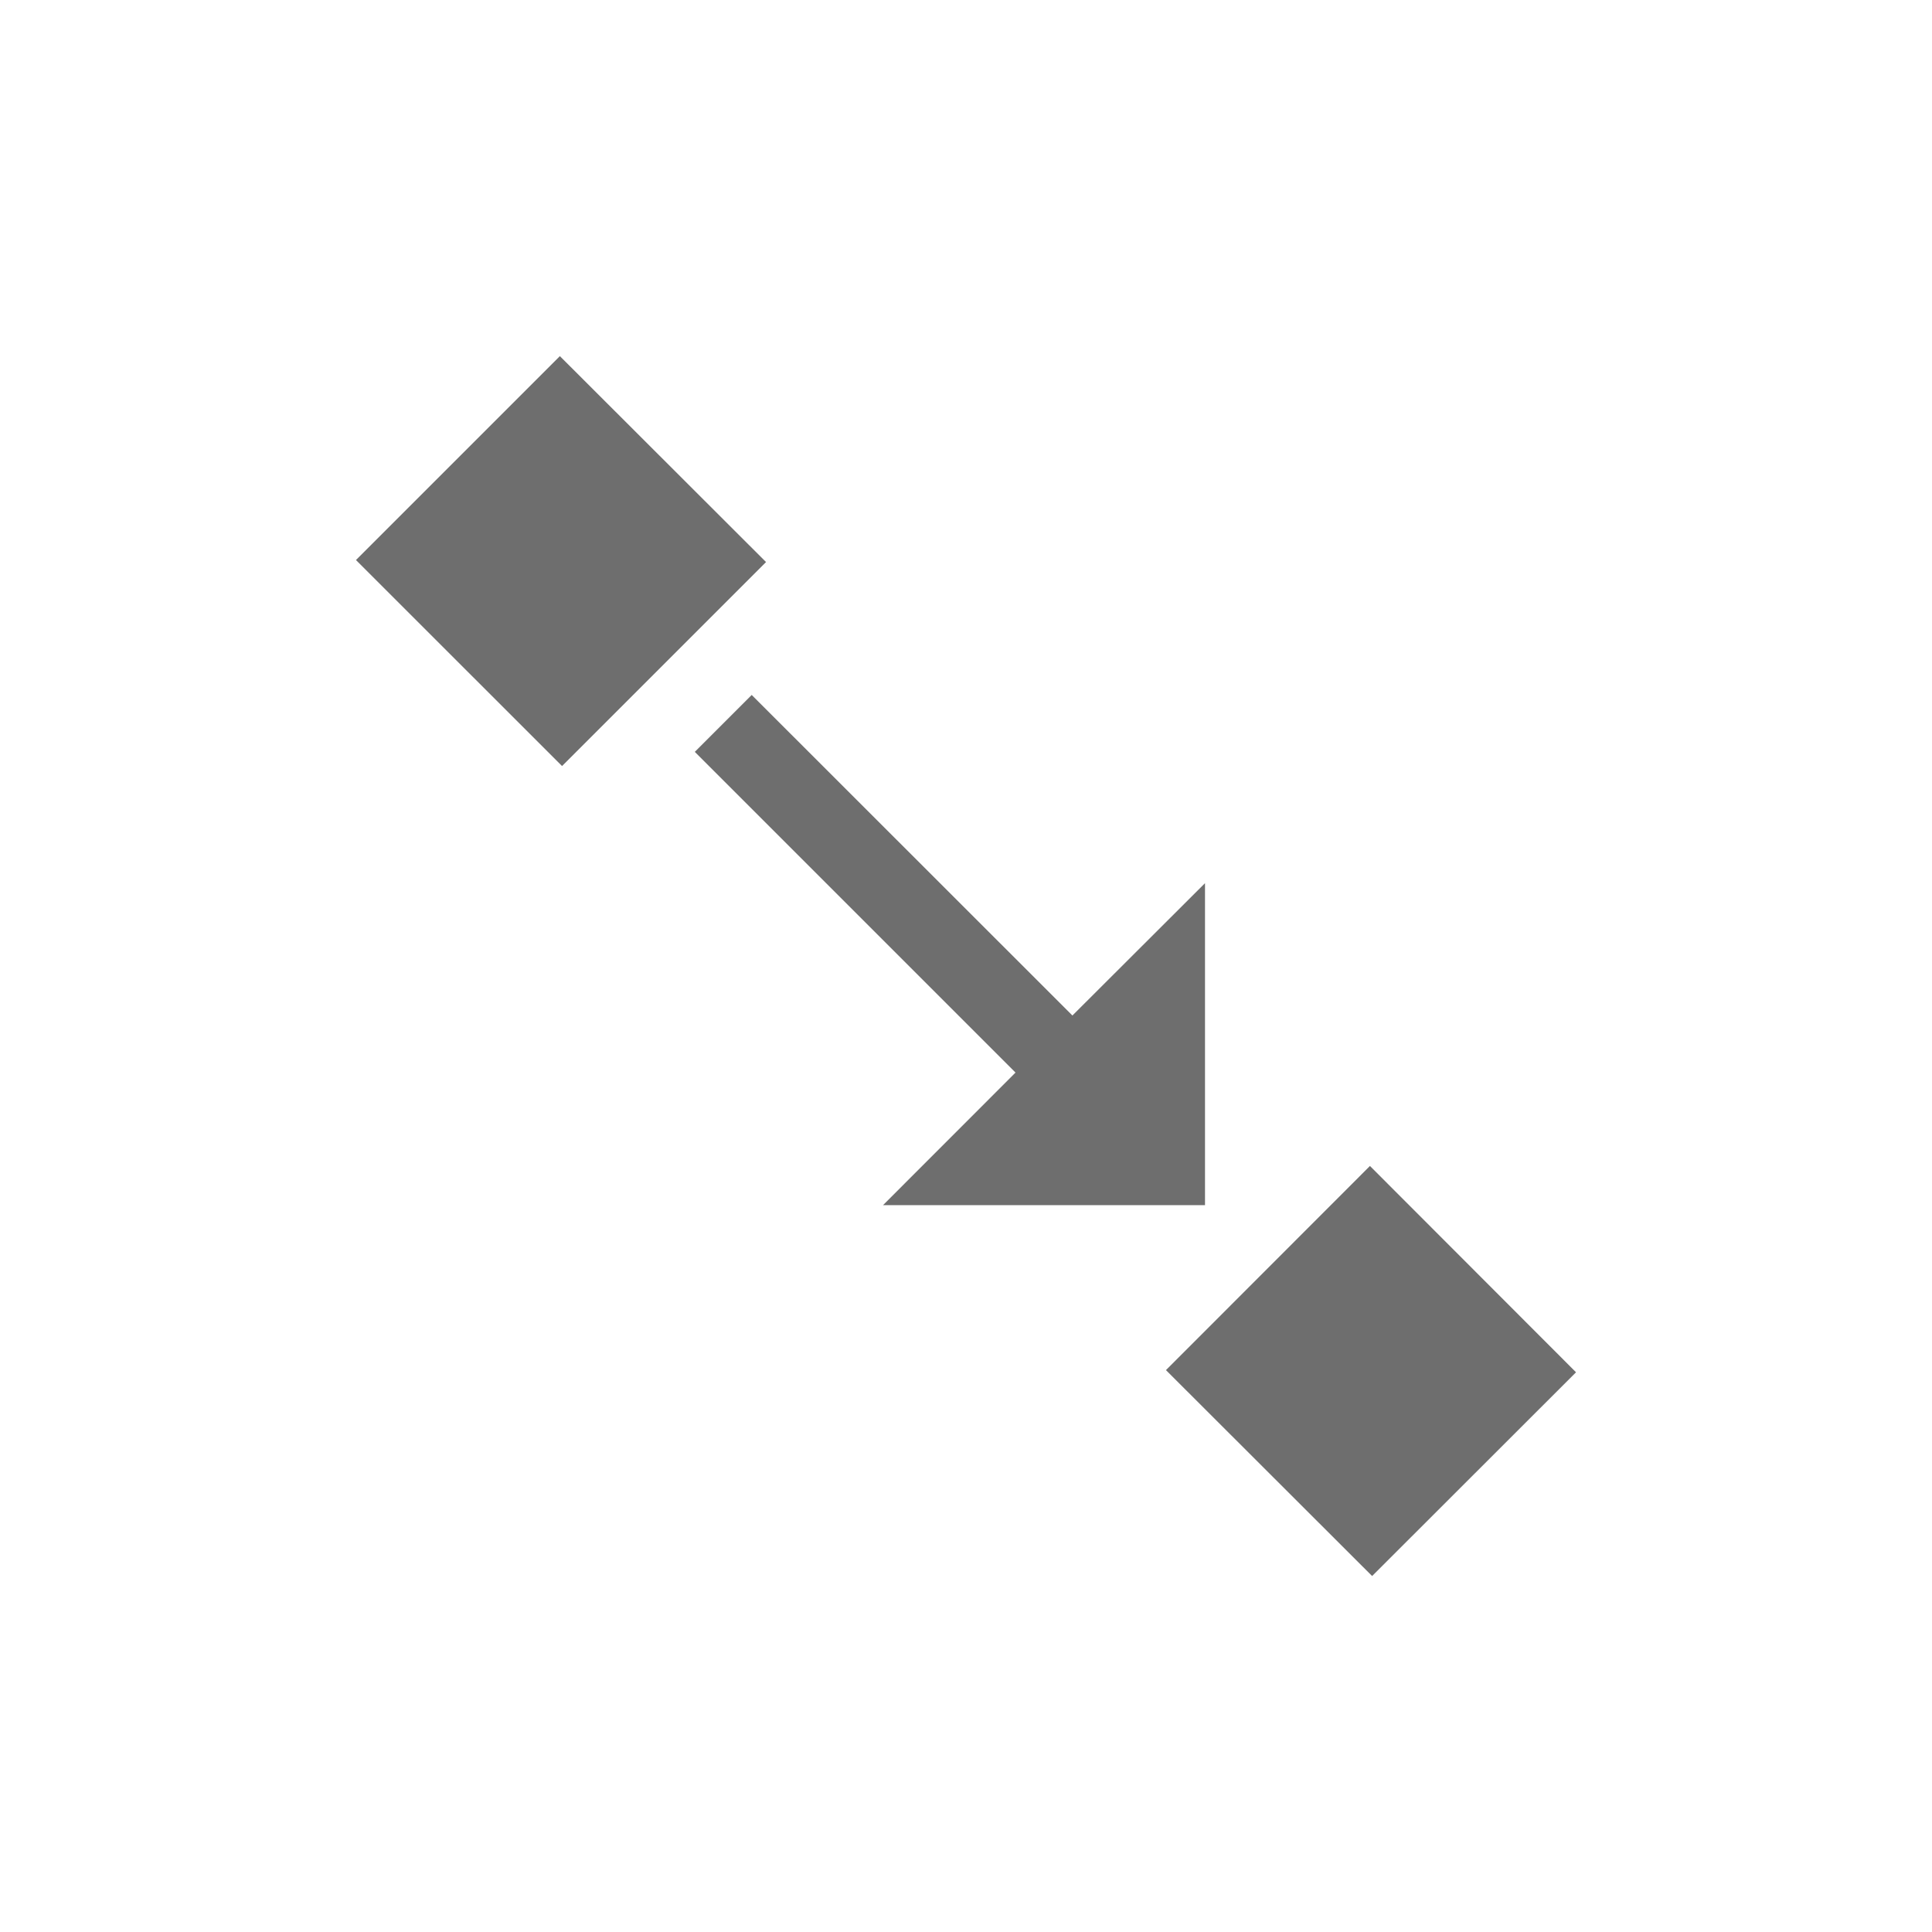
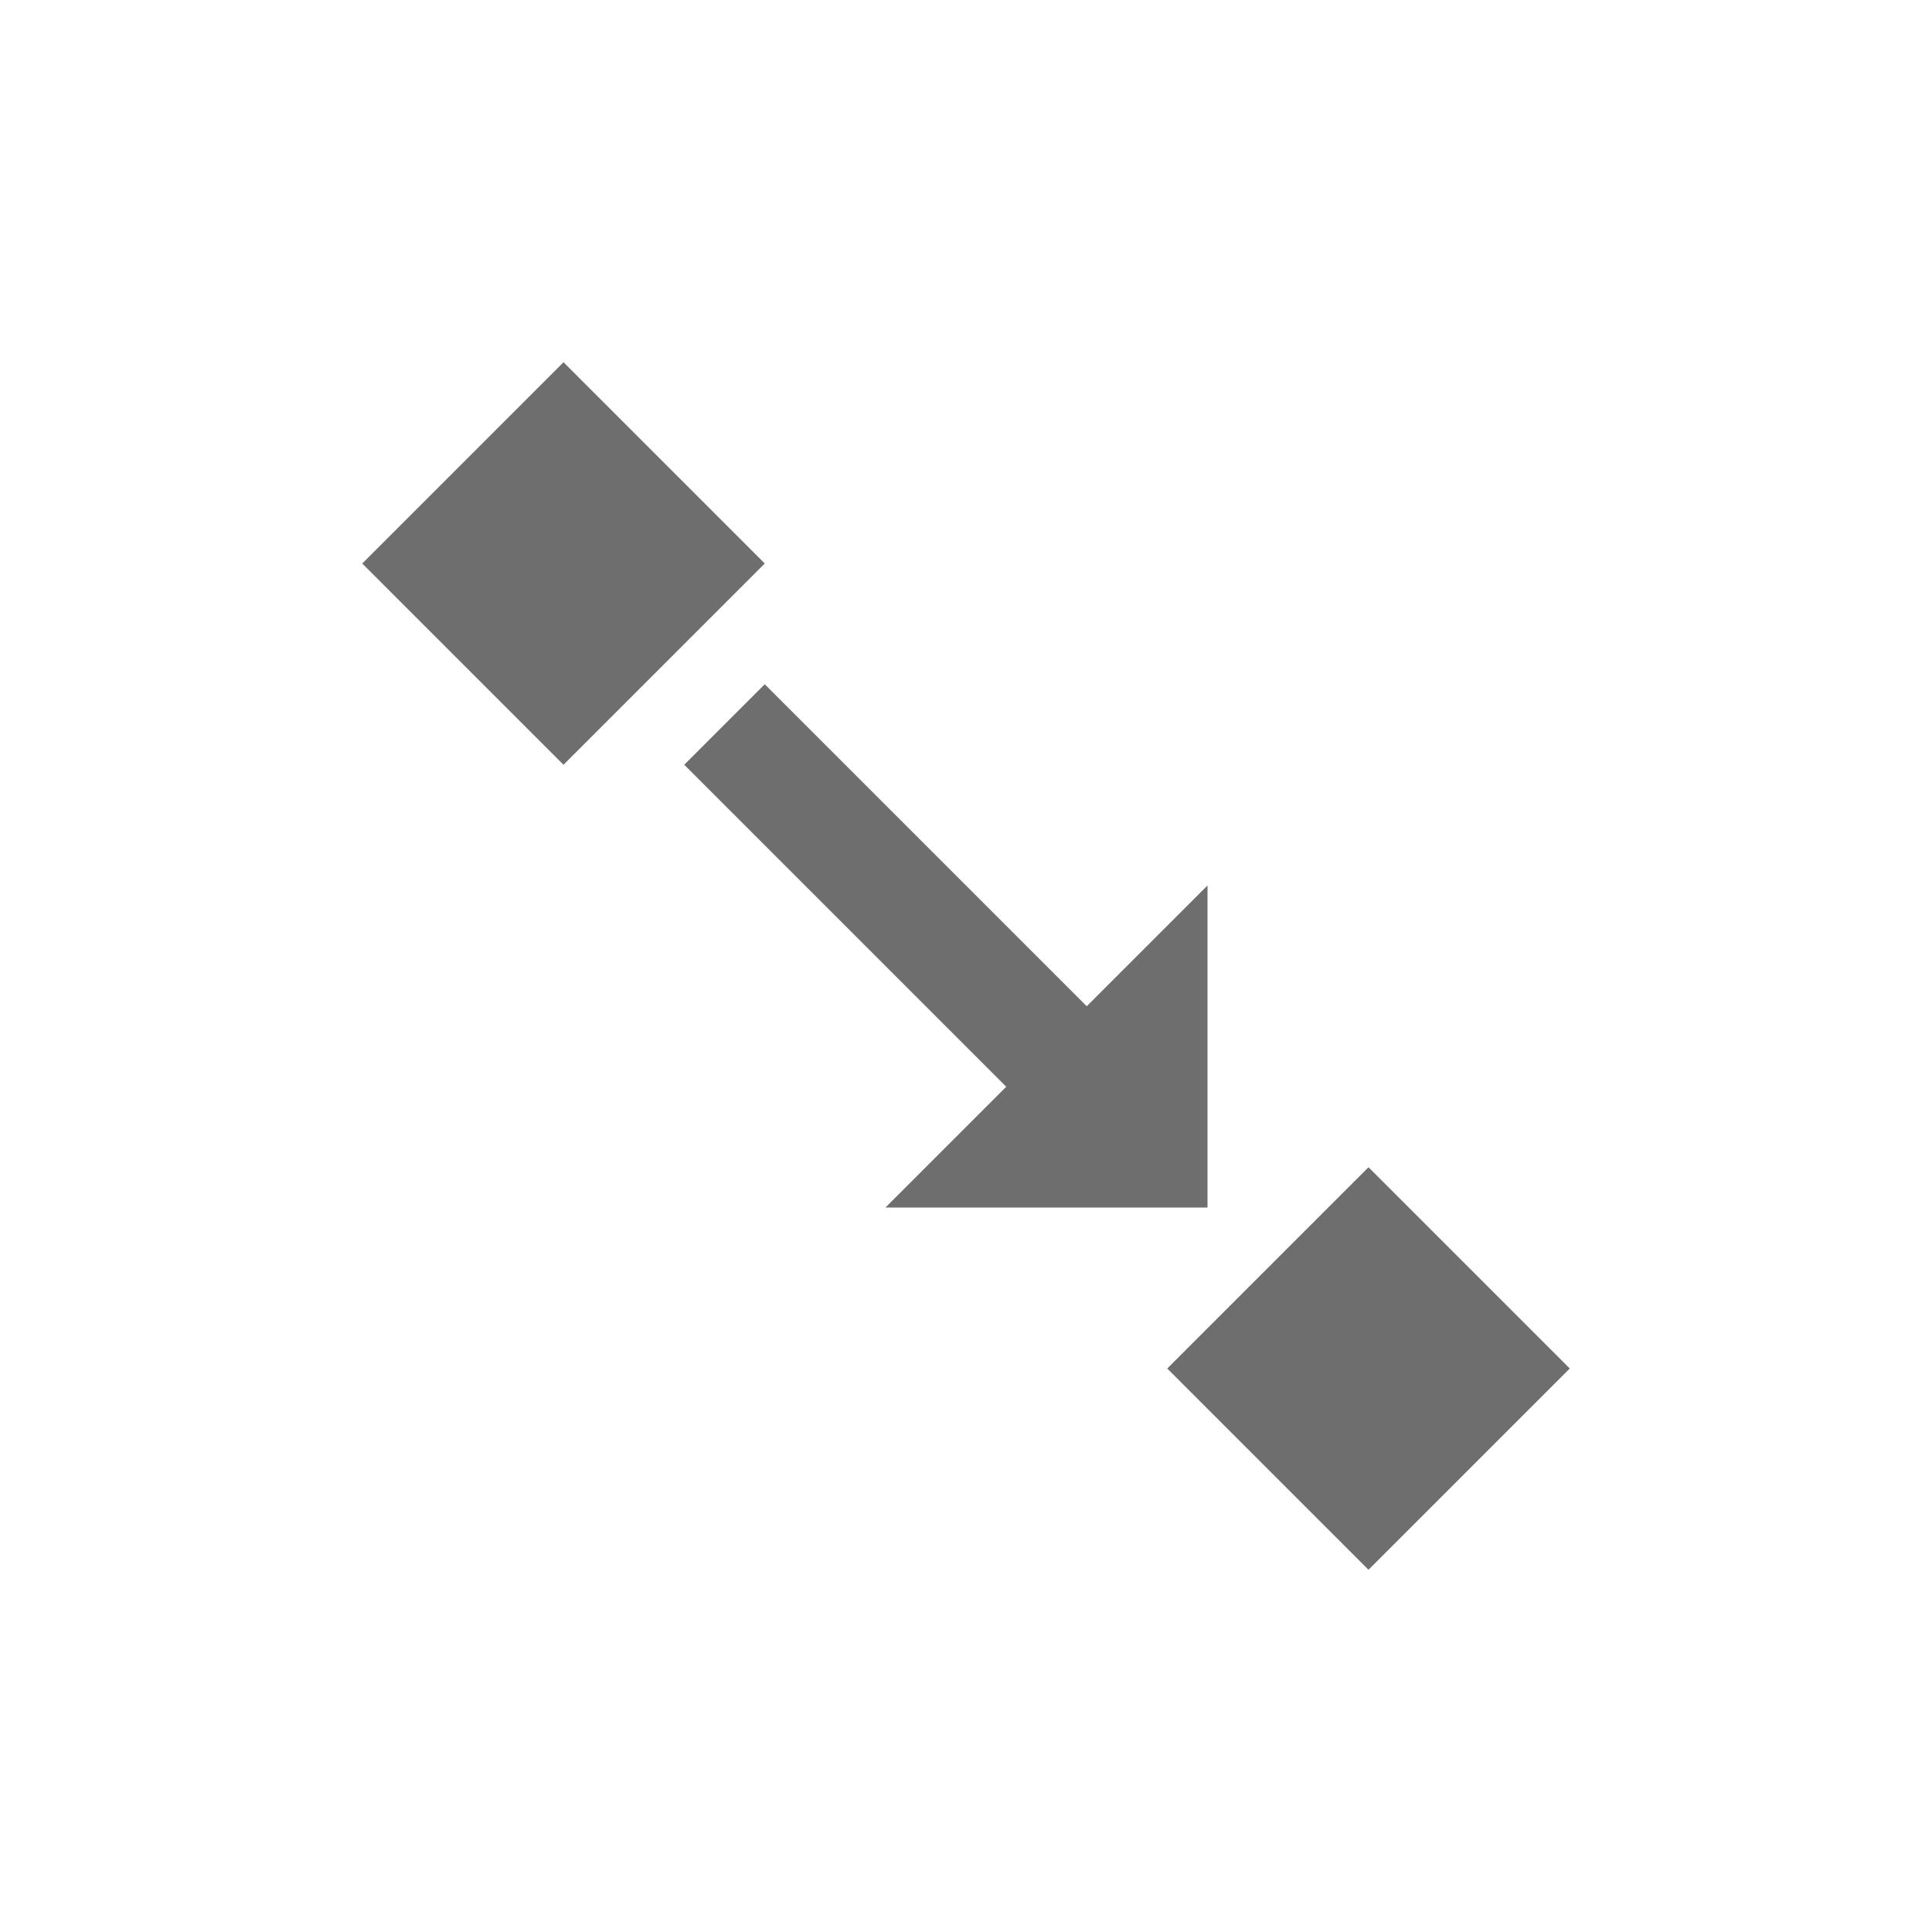
- <svg xmlns="http://www.w3.org/2000/svg" width="24" height="24" viewBox="0 0 24 24">
+ <svg xmlns="http://www.w3.org/2000/svg" width="24" height="24" version="1.1">
  <defs>
    <style id="current-color-scheme" type="text/css">
   .ColorScheme-Text { color:#6e6e6e; } .ColorScheme-Highlight { color:#4285f4; }
  </style>
  </defs>
-   <path style="fill:currentColor" class="ColorScheme-Text" d="M 2.955 0.424 L 0.422 2.957 L 2.982 5.516 L 5.516 2.982 L 2.955 0.424 z M 5.338 4.633 L 4.631 5.34 L 8.615 9.324 L 6.969 10.971 L 10.969 10.971 L 10.969 6.971 L 9.322 8.615 L 5.338 4.633 z M 13.018 10.484 L 10.484 13.02 L 13.045 15.578 L 15.578 13.047 L 13.018 10.484 z" transform="translate(4 4)" />
+   <g transform="translate(4,4)">
+     <path style="fill:currentColor" class="ColorScheme-Text" d="M 3,0.5 0.5,3 3,5.5 5.5,3 Z M 5.5,4.5 4.5,5.5 8.5,9.5 7,11 H 11 V 7 L 9.5,8.5 Z M 13,10.5 10.5,13 13,15.5 15.5,13 Z" />
+   </g>
</svg>
